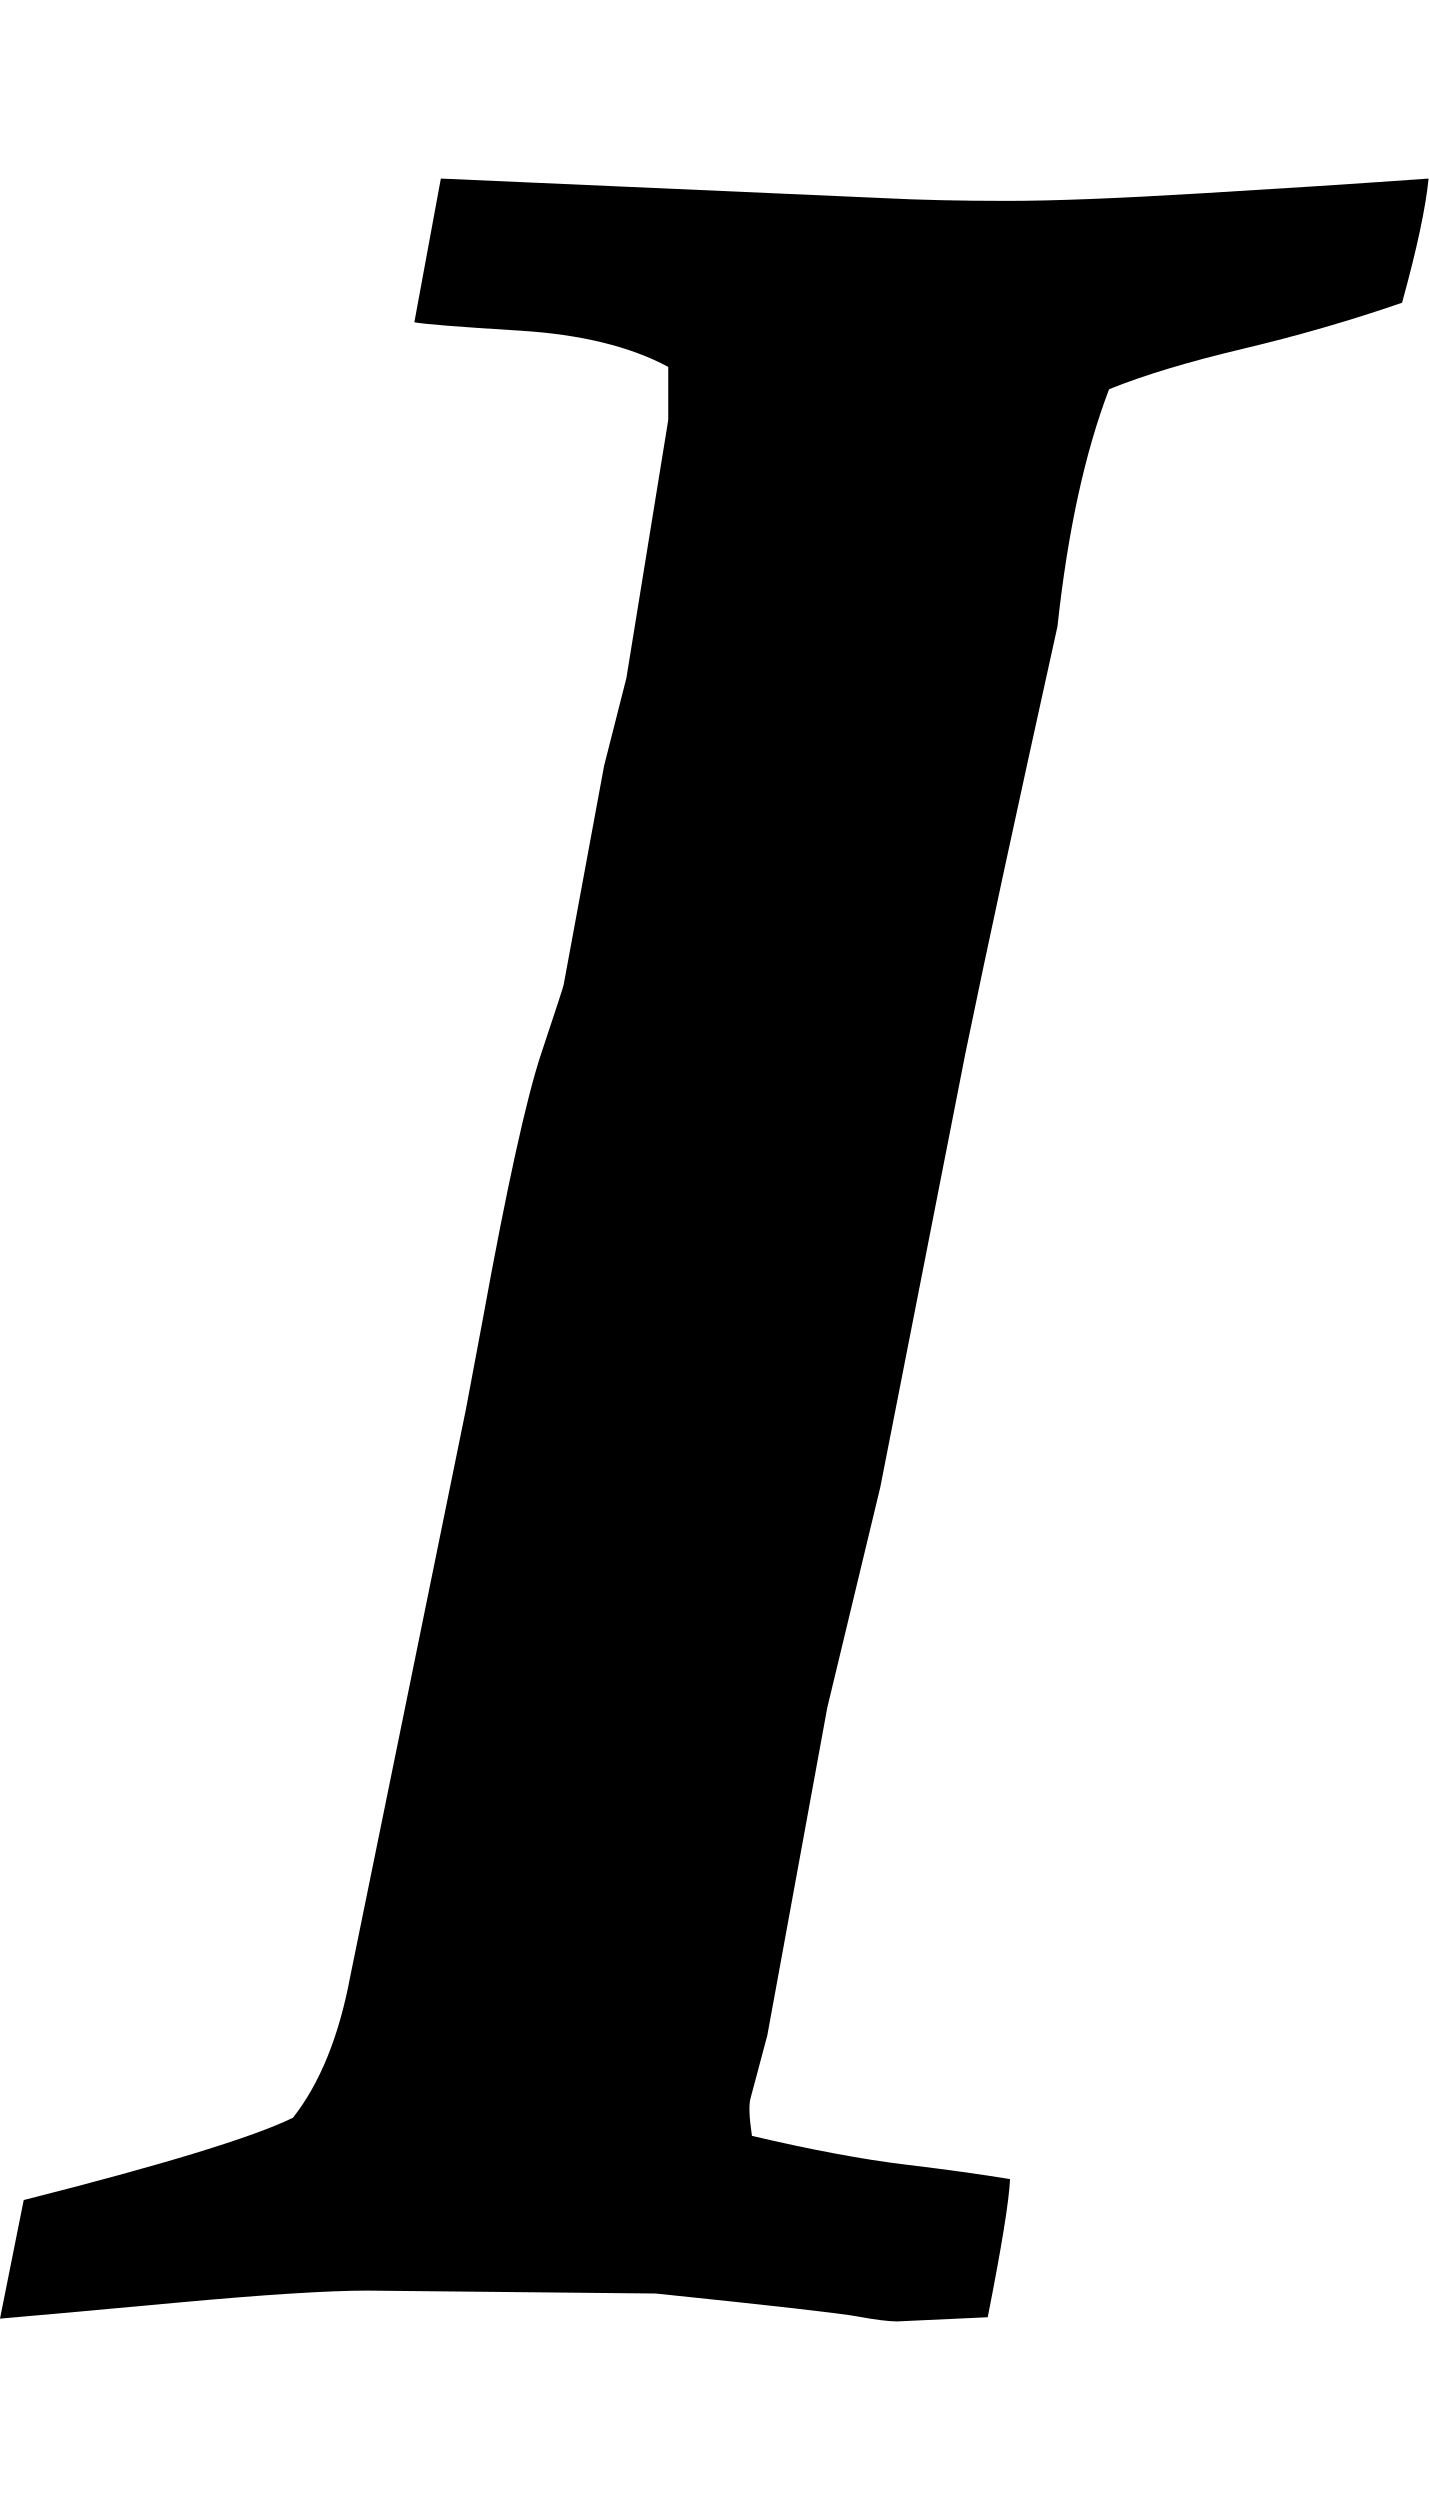
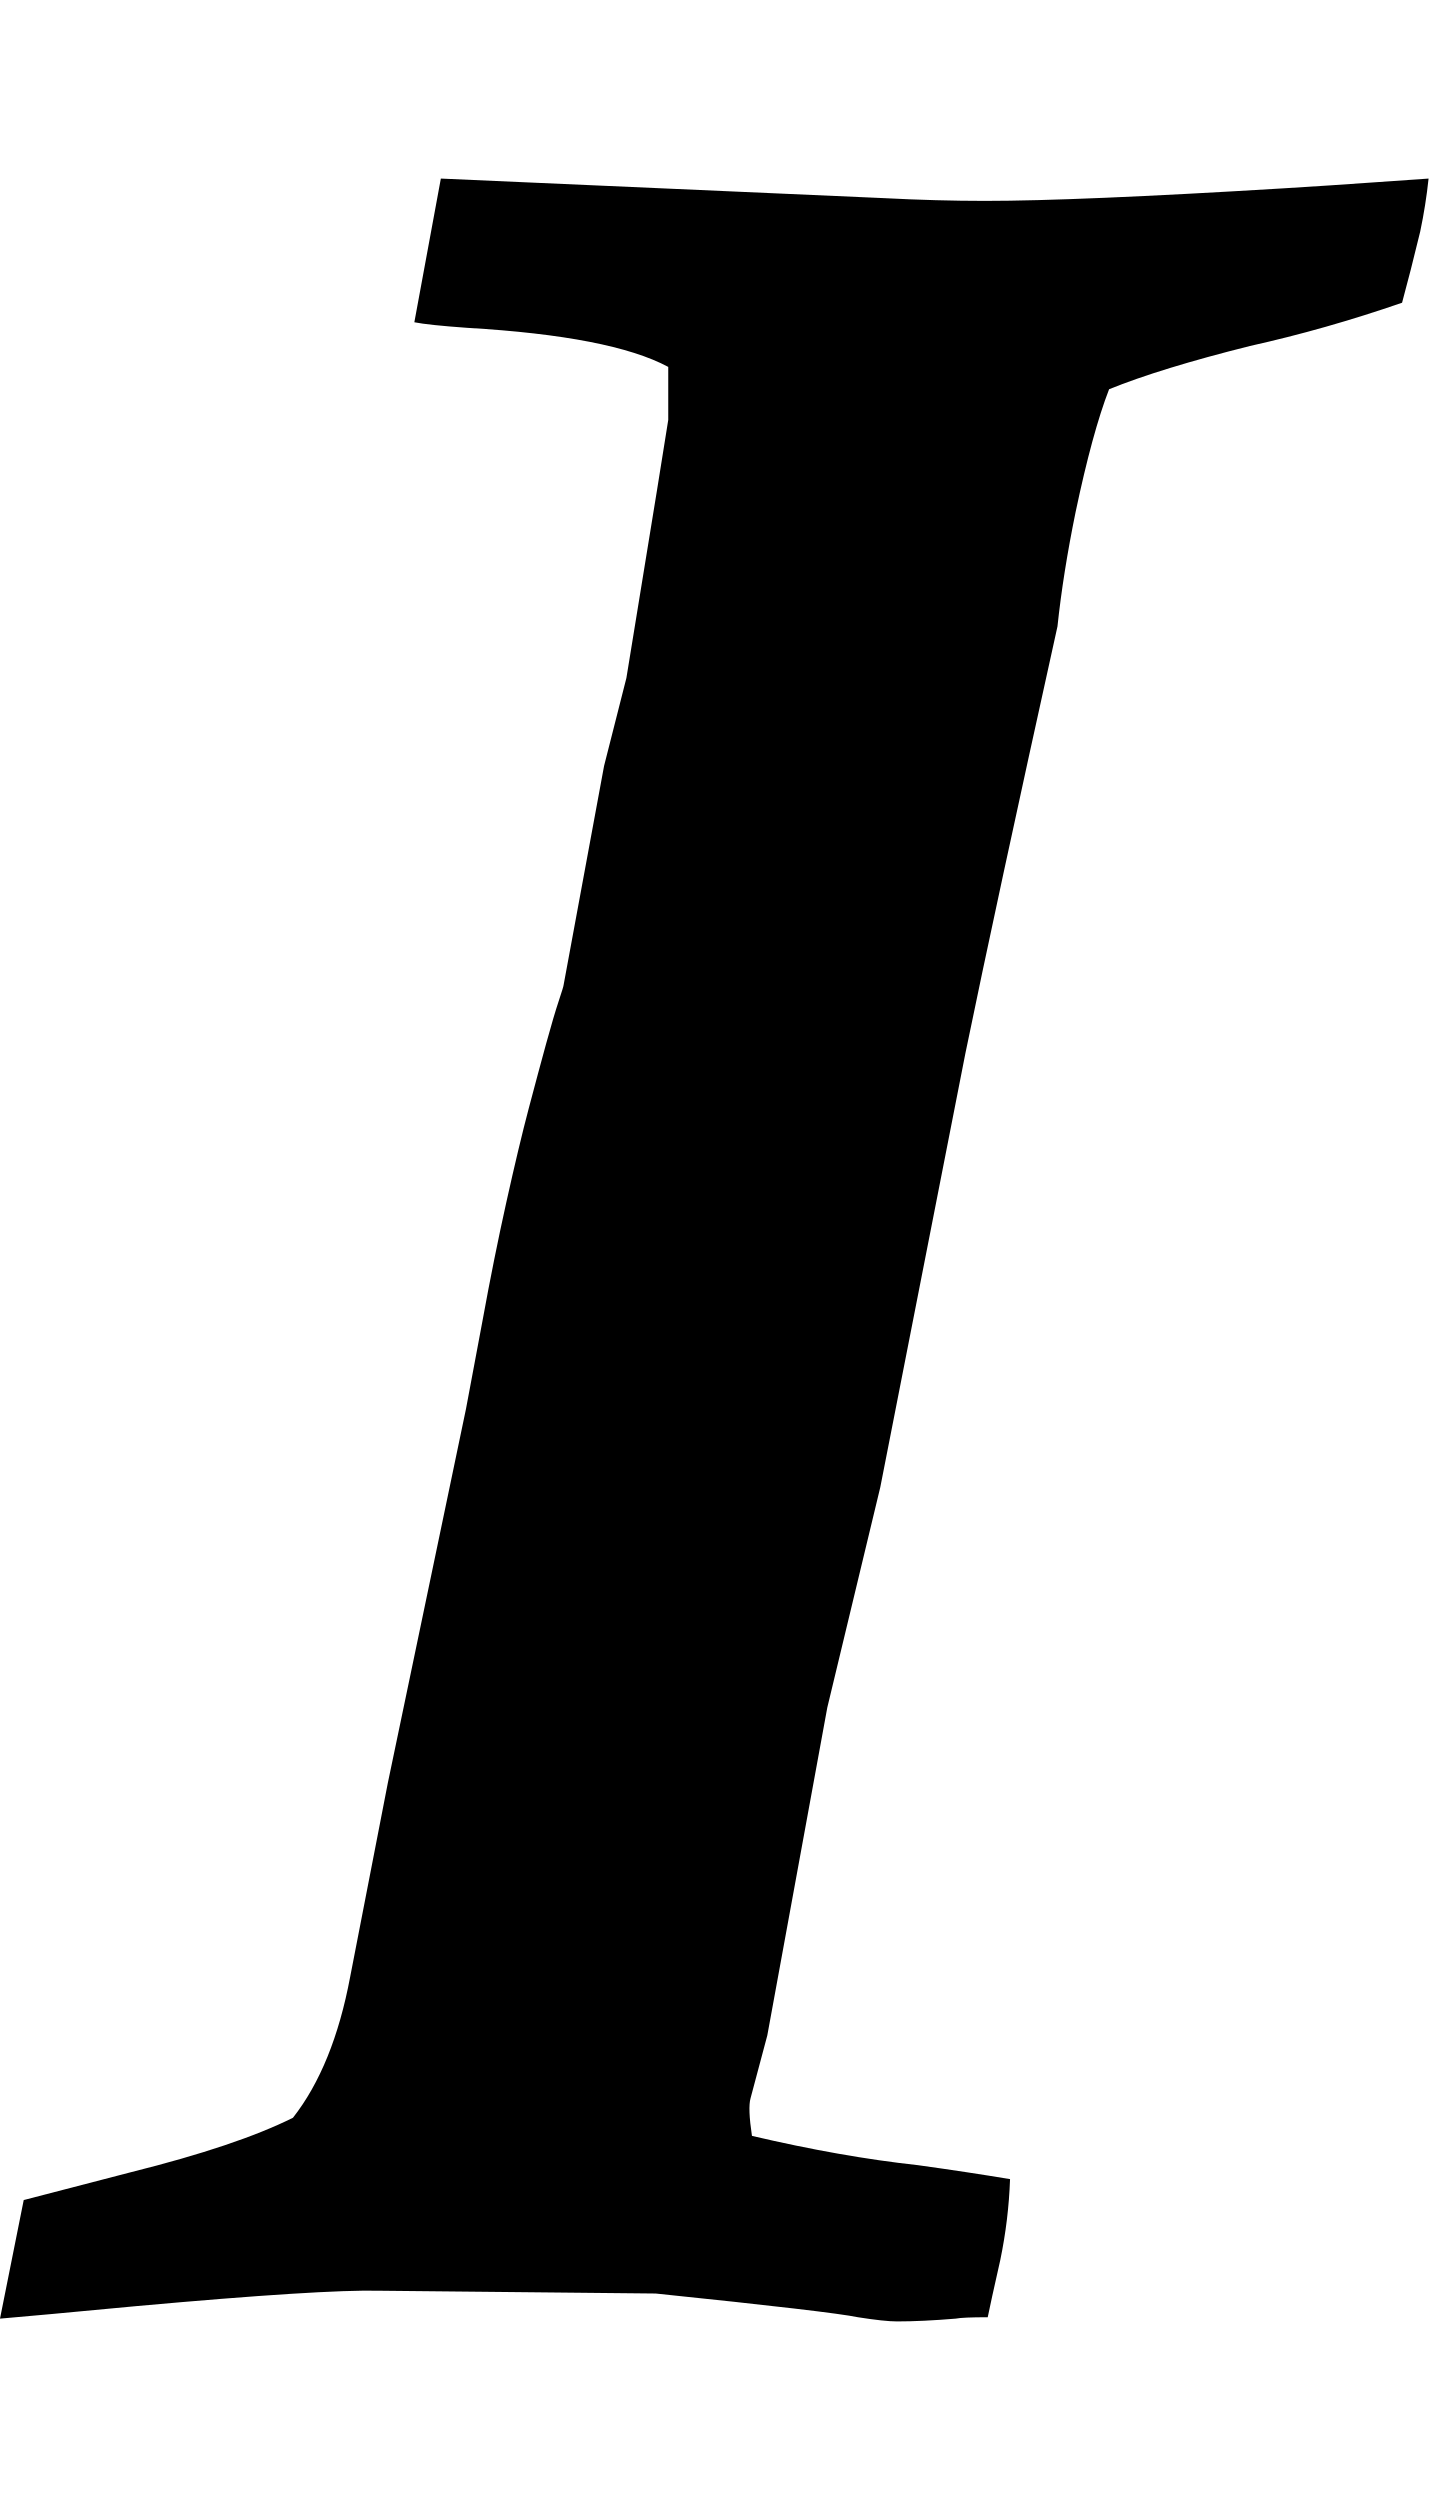
<svg xmlns="http://www.w3.org/2000/svg" height="1000px" width="571.429px">
  <g>
-     <path d="M0 927.455c0 0 9.487 -47.433 9.487 -47.433c55.803 -14.137 91.703 -25.112 107.701 -32.924c10.788 -13.765 18.415 -32.552 22.879 -56.362c0 0 46.317 -227.12 46.317 -227.12c0 0 6.696 -35.715 6.696 -35.715c9.673 -53.199 17.485 -88.727 23.438 -106.584c5.952 -17.858 8.928 -26.972 8.928 -27.344c0 0 16.183 -87.612 16.183 -87.612c0 0 8.929 -35.156 8.929 -35.156c0 0 16.741 -103.237 16.741 -103.237c0 0 0 -21.205 0 -21.205c-15.253 -8.184 -35.063 -13.021 -59.431 -14.509c-24.367 -1.488 -38.411 -2.604 -42.131 -3.348c0 0 10.602 -57.478 10.602 -57.478c0 0 176.898 7.813 176.898 7.813c14.509 0.744 31.064 1.116 49.665 1.116c18.601 0 44.736 -1.023 78.404 -3.069c33.668 -2.047 57.012 -3.535 70.033 -4.465c13.021 -0.93 19.718 -1.395 20.09 -1.395c-1.116 11.533 -4.651 28.088 -10.603 49.665c-20.461 7.069 -41.667 13.207 -63.616 18.416c-21.95 5.208 -39.807 10.602 -53.572 16.183c-9.672 25.297 -16.555 56.919 -20.647 94.866c-16.369 74.032 -28.646 130.952 -36.83 170.759c0 0 -34.04 173.549 -34.04 173.549c0 0 -21.206 88.169 -21.206 88.169c0 0 -23.995 131.139 -23.995 131.139c0 0 -6.697 25.111 -6.697 25.111c-0.744 2.605 -0.558 7.627 0.558 15.067c23.81 5.581 44.178 9.394 61.105 11.44c16.927 2.046 30.971 3.999 42.132 5.859c-0.372 8.557 -3.348 26.972 -8.929 55.246c0 0 -36.272 1.674 -36.272 1.674c-3.348 0 -8.557 -0.651 -15.625 -1.953c-7.068 -1.302 -34.04 -4.371 -80.915 -9.208c0 0 -110.491 -1.116 -110.491 -1.116c-1.453 -0.035 -3.011 -0.053 -4.675 -0.053c-15.803 0 -41.124 1.599 -75.962 4.797c-38.504 3.534 -62.221 5.673 -71.149 6.417c0 0 0 0 0 0" />
+     <path d="M0 927.455c0 0 9.487 -47.433 9.487 -47.433c1.488 -0.372 15.811 -4.092 42.968 -11.161c28.274 -7.068 49.852 -14.323 64.732 -21.763c10.789 -13.765 18.416 -32.552 22.88 -56.362c0 0 15.067 -77.567 15.067 -77.567c0 0 31.25 -149.553 31.25 -149.553c0 0 6.696 -35.715 6.696 -35.715c2.977 -16.369 6.139 -32.087 9.487 -47.154c3.348 -15.067 6.324 -27.529 8.929 -37.388c2.604 -9.859 4.929 -18.508 6.975 -25.949c2.046 -7.44 3.72 -13.113 5.022 -17.02c1.302 -3.906 1.953 -6.045 1.953 -6.417c0 0 16.183 -87.612 16.183 -87.612c0 0 8.929 -35.156 8.929 -35.156c0 0 12.277 -75.335 12.277 -75.335c0 0 4.464 -27.902 4.464 -27.902c0 0 0 -21.205 0 -21.205c-15.253 -8.184 -42.039 -13.393 -80.357 -15.625c-10.417 -0.744 -17.485 -1.488 -21.205 -2.232c0 0 10.602 -57.478 10.602 -57.478c0 0 176.898 7.813 176.898 7.813c14.509 0.744 28.087 1.116 40.736 1.116c24.554 0 64.36 -1.674 119.42 -5.023c12.277 -0.744 24.925 -1.581 37.946 -2.511c13.021 -0.93 19.718 -1.395 20.09 -1.395c-0.744 7.069 -1.861 14.137 -3.349 21.206c-2.604 10.788 -5.022 20.275 -7.254 28.459c-20.461 7.069 -40.737 12.835 -60.826 17.299c-23.81 5.953 -42.597 11.719 -56.362 17.3c-4.464 11.532 -8.928 27.901 -13.392 49.107c-3.349 16.369 -5.767 31.622 -7.255 45.759c-16.369 74.032 -28.646 130.952 -36.83 170.759c0 0 -34.04 173.549 -34.04 173.549c0 0 -21.206 88.169 -21.206 88.169c0 0 -23.995 131.139 -23.995 131.139c0 0 -6.697 25.111 -6.697 25.111c-0.744 2.605 -0.558 7.627 0.558 15.067c23.81 5.581 45.945 9.487 66.407 11.719c13.392 1.86 25.669 3.72 36.83 5.58c-0.372 10.789 -1.674 21.578 -3.906 32.366c-2.605 11.533 -4.279 19.16 -5.023 22.88c-6.696 0 -10.974 0.186 -12.835 0.558c-8.928 0.744 -16.741 1.116 -23.437 1.116c-3.348 0 -8.557 -0.558 -15.625 -1.674c-7.068 -1.488 -34.04 -4.65 -80.915 -9.487c0 0 -110.491 -1.116 -110.491 -1.116c-15.253 -0.372 -47.619 1.674 -97.098 6.139c-27.53 2.604 -45.759 4.278 -54.688 5.022c0 0 0 0 0 0" />
  </g>
</svg>
